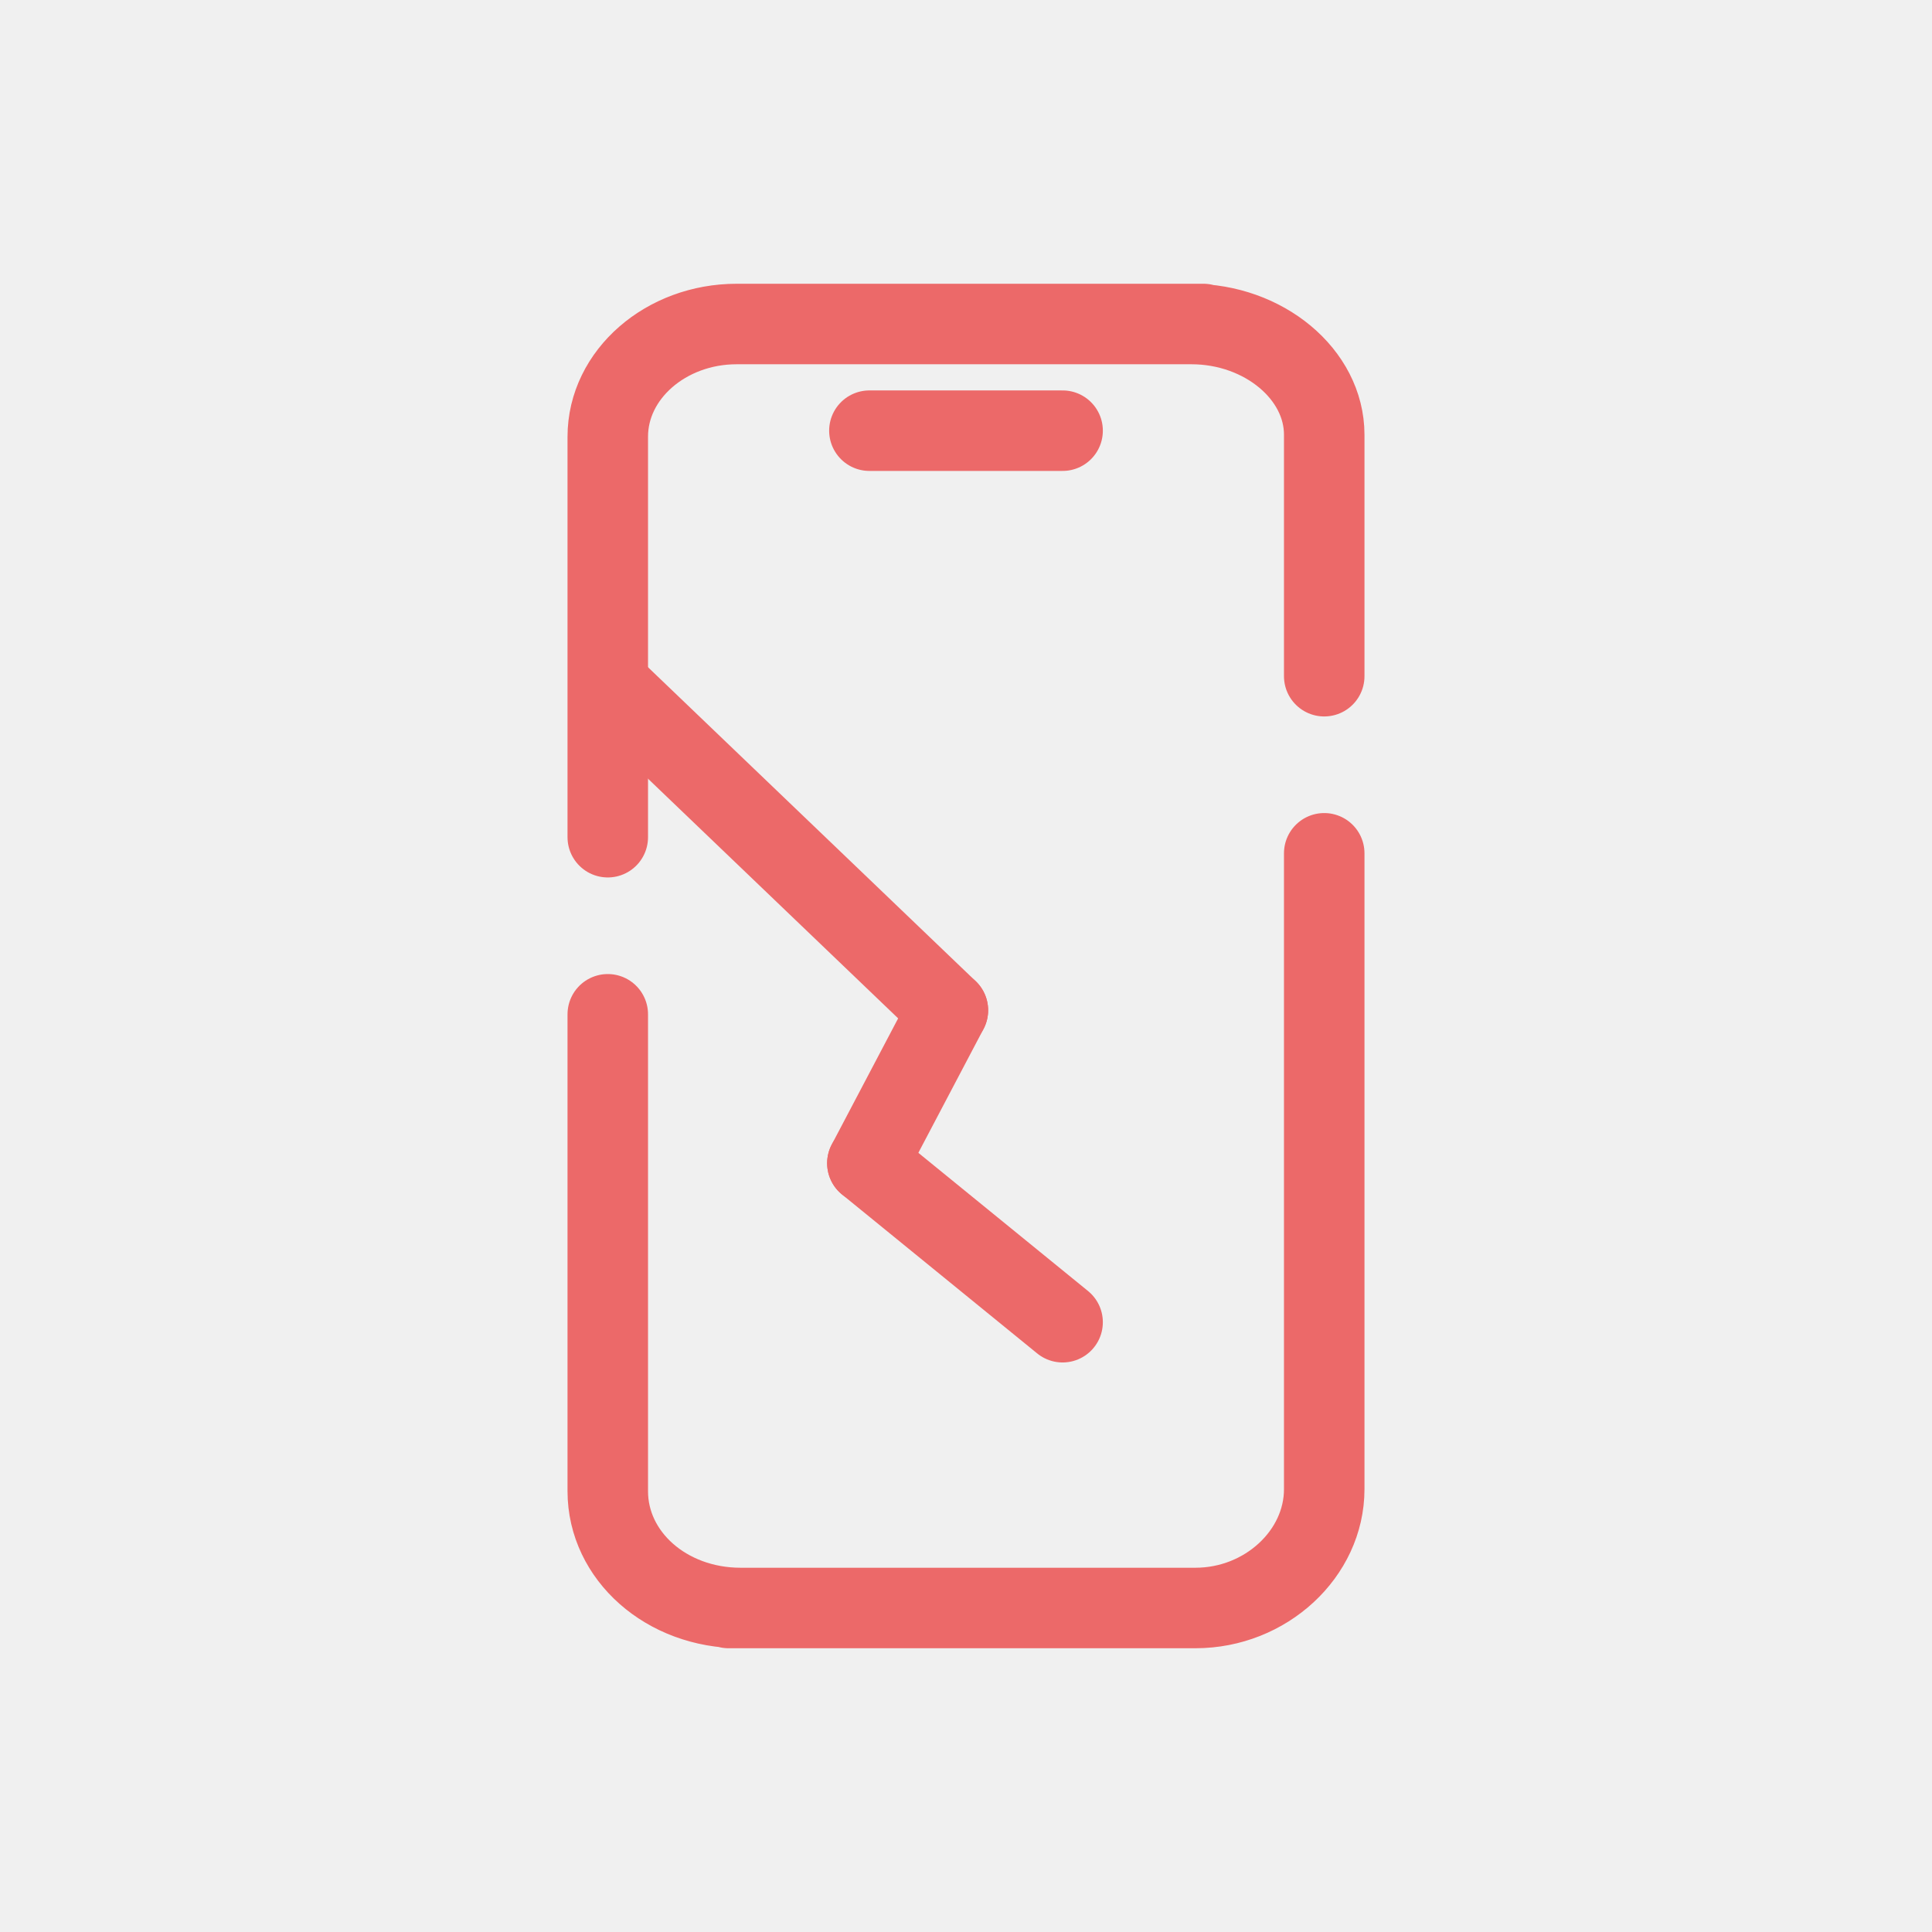
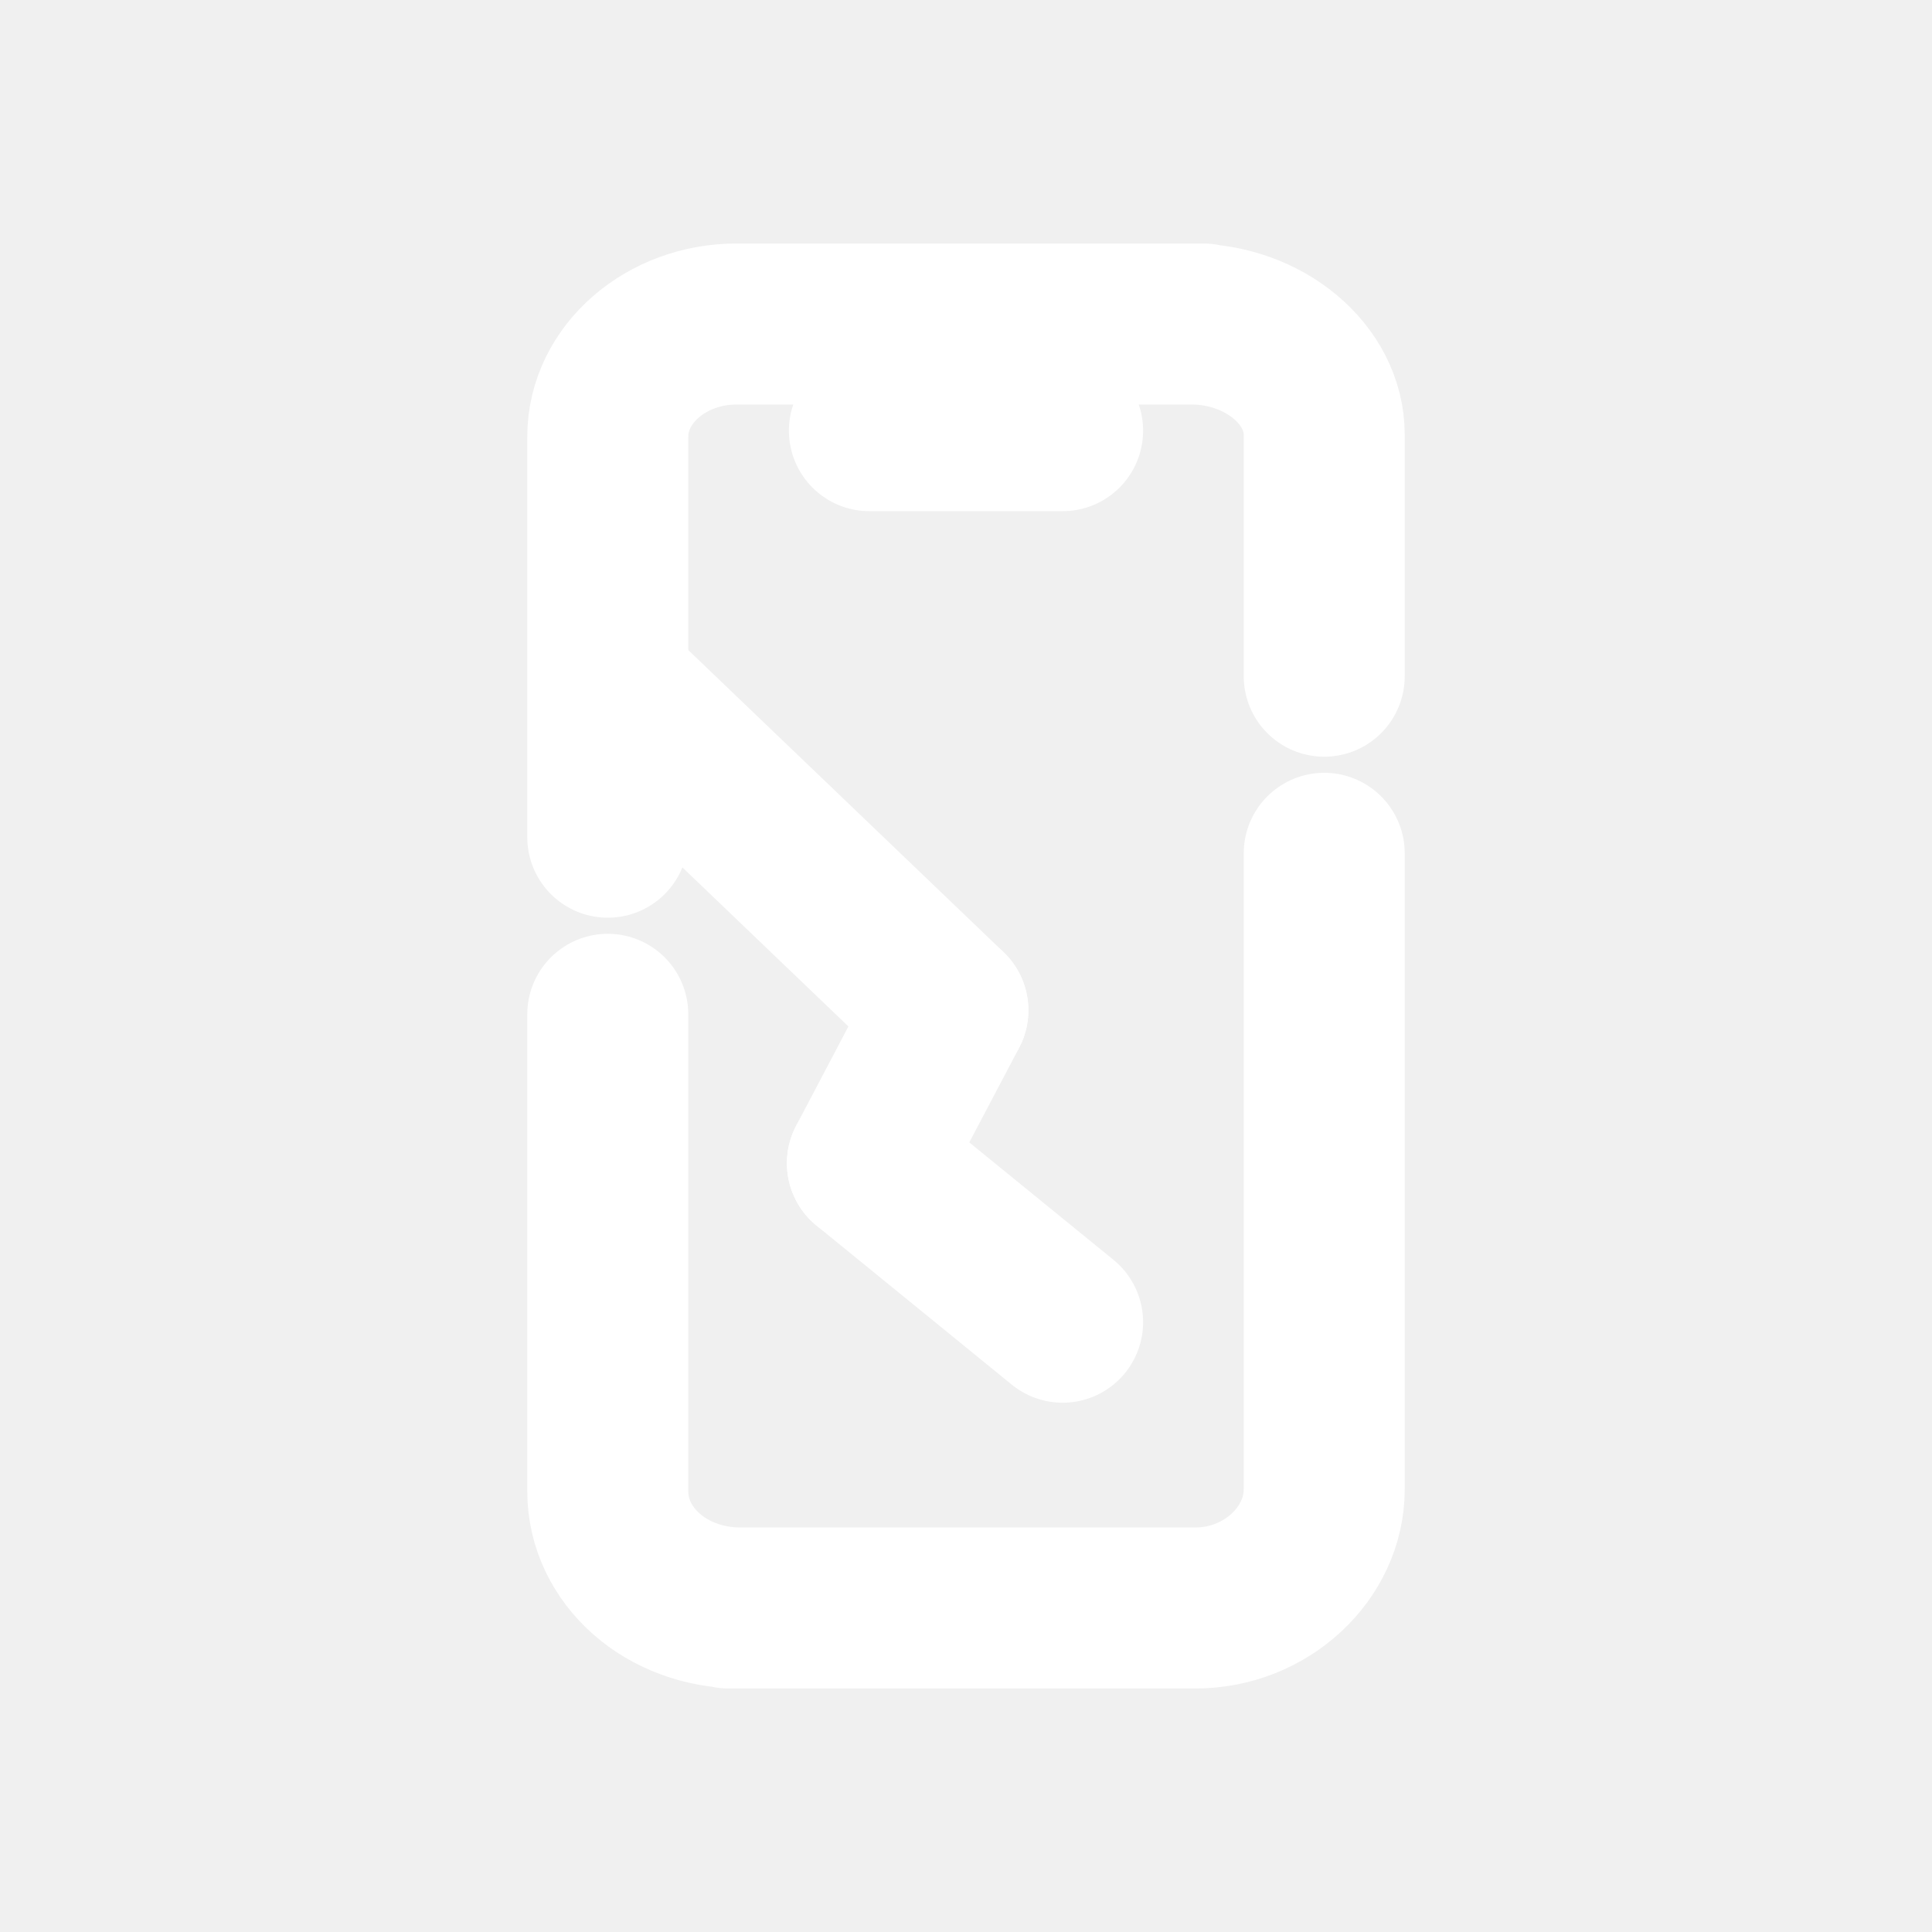
<svg xmlns="http://www.w3.org/2000/svg" version="1.1" id="Layer_1" x="0px" y="0px" viewBox="0 0 96 96" style="enable-background:new 0 0 96 96;" xml:space="preserve">
  <style type="text/css">
- 	.st0{fill:none;stroke:#EC6969;stroke-width:4;stroke-linecap:round;stroke-linejoin:round;stroke-miterlimit:10;}
+ 	.st0{
+ 		fill:none;
+ 		stroke:white;
+ 		stroke-width:8;
+ 		stroke-linecap:round;
+ 		stroke-linejoin:round;
+ 		stroke-miterlimit:10;
+ 	}
</style>
  <path class="st0" d="M30.2,41.6V21.7c0-3.1,2.9-5.6,6.4-5.6h0.7h22.5h-0.6c3.6,0,6.6,2.5,6.6,5.5v12" />
  <path class="st0" d="M30.2,50.4v1.1v22.6c0,3.2,2.9,5.8,6.6,5.8h-0.6h22.5h0.7c3.5,0,6.4-2.7,6.4-5.9V42.4" />
  <line class="st0" x1="43.2" y1="21.4" x2="52.8" y2="21.4" />
  <line class="st0" x1="30.4" y1="34.2" x2="47.1" y2="50.2" />
  <line class="st0" x1="43.1" y1="57.8" x2="47.1" y2="50.2" />
  <line class="st0" x1="52.8" y1="65.7" x2="43.1" y2="57.8" />
</svg>
